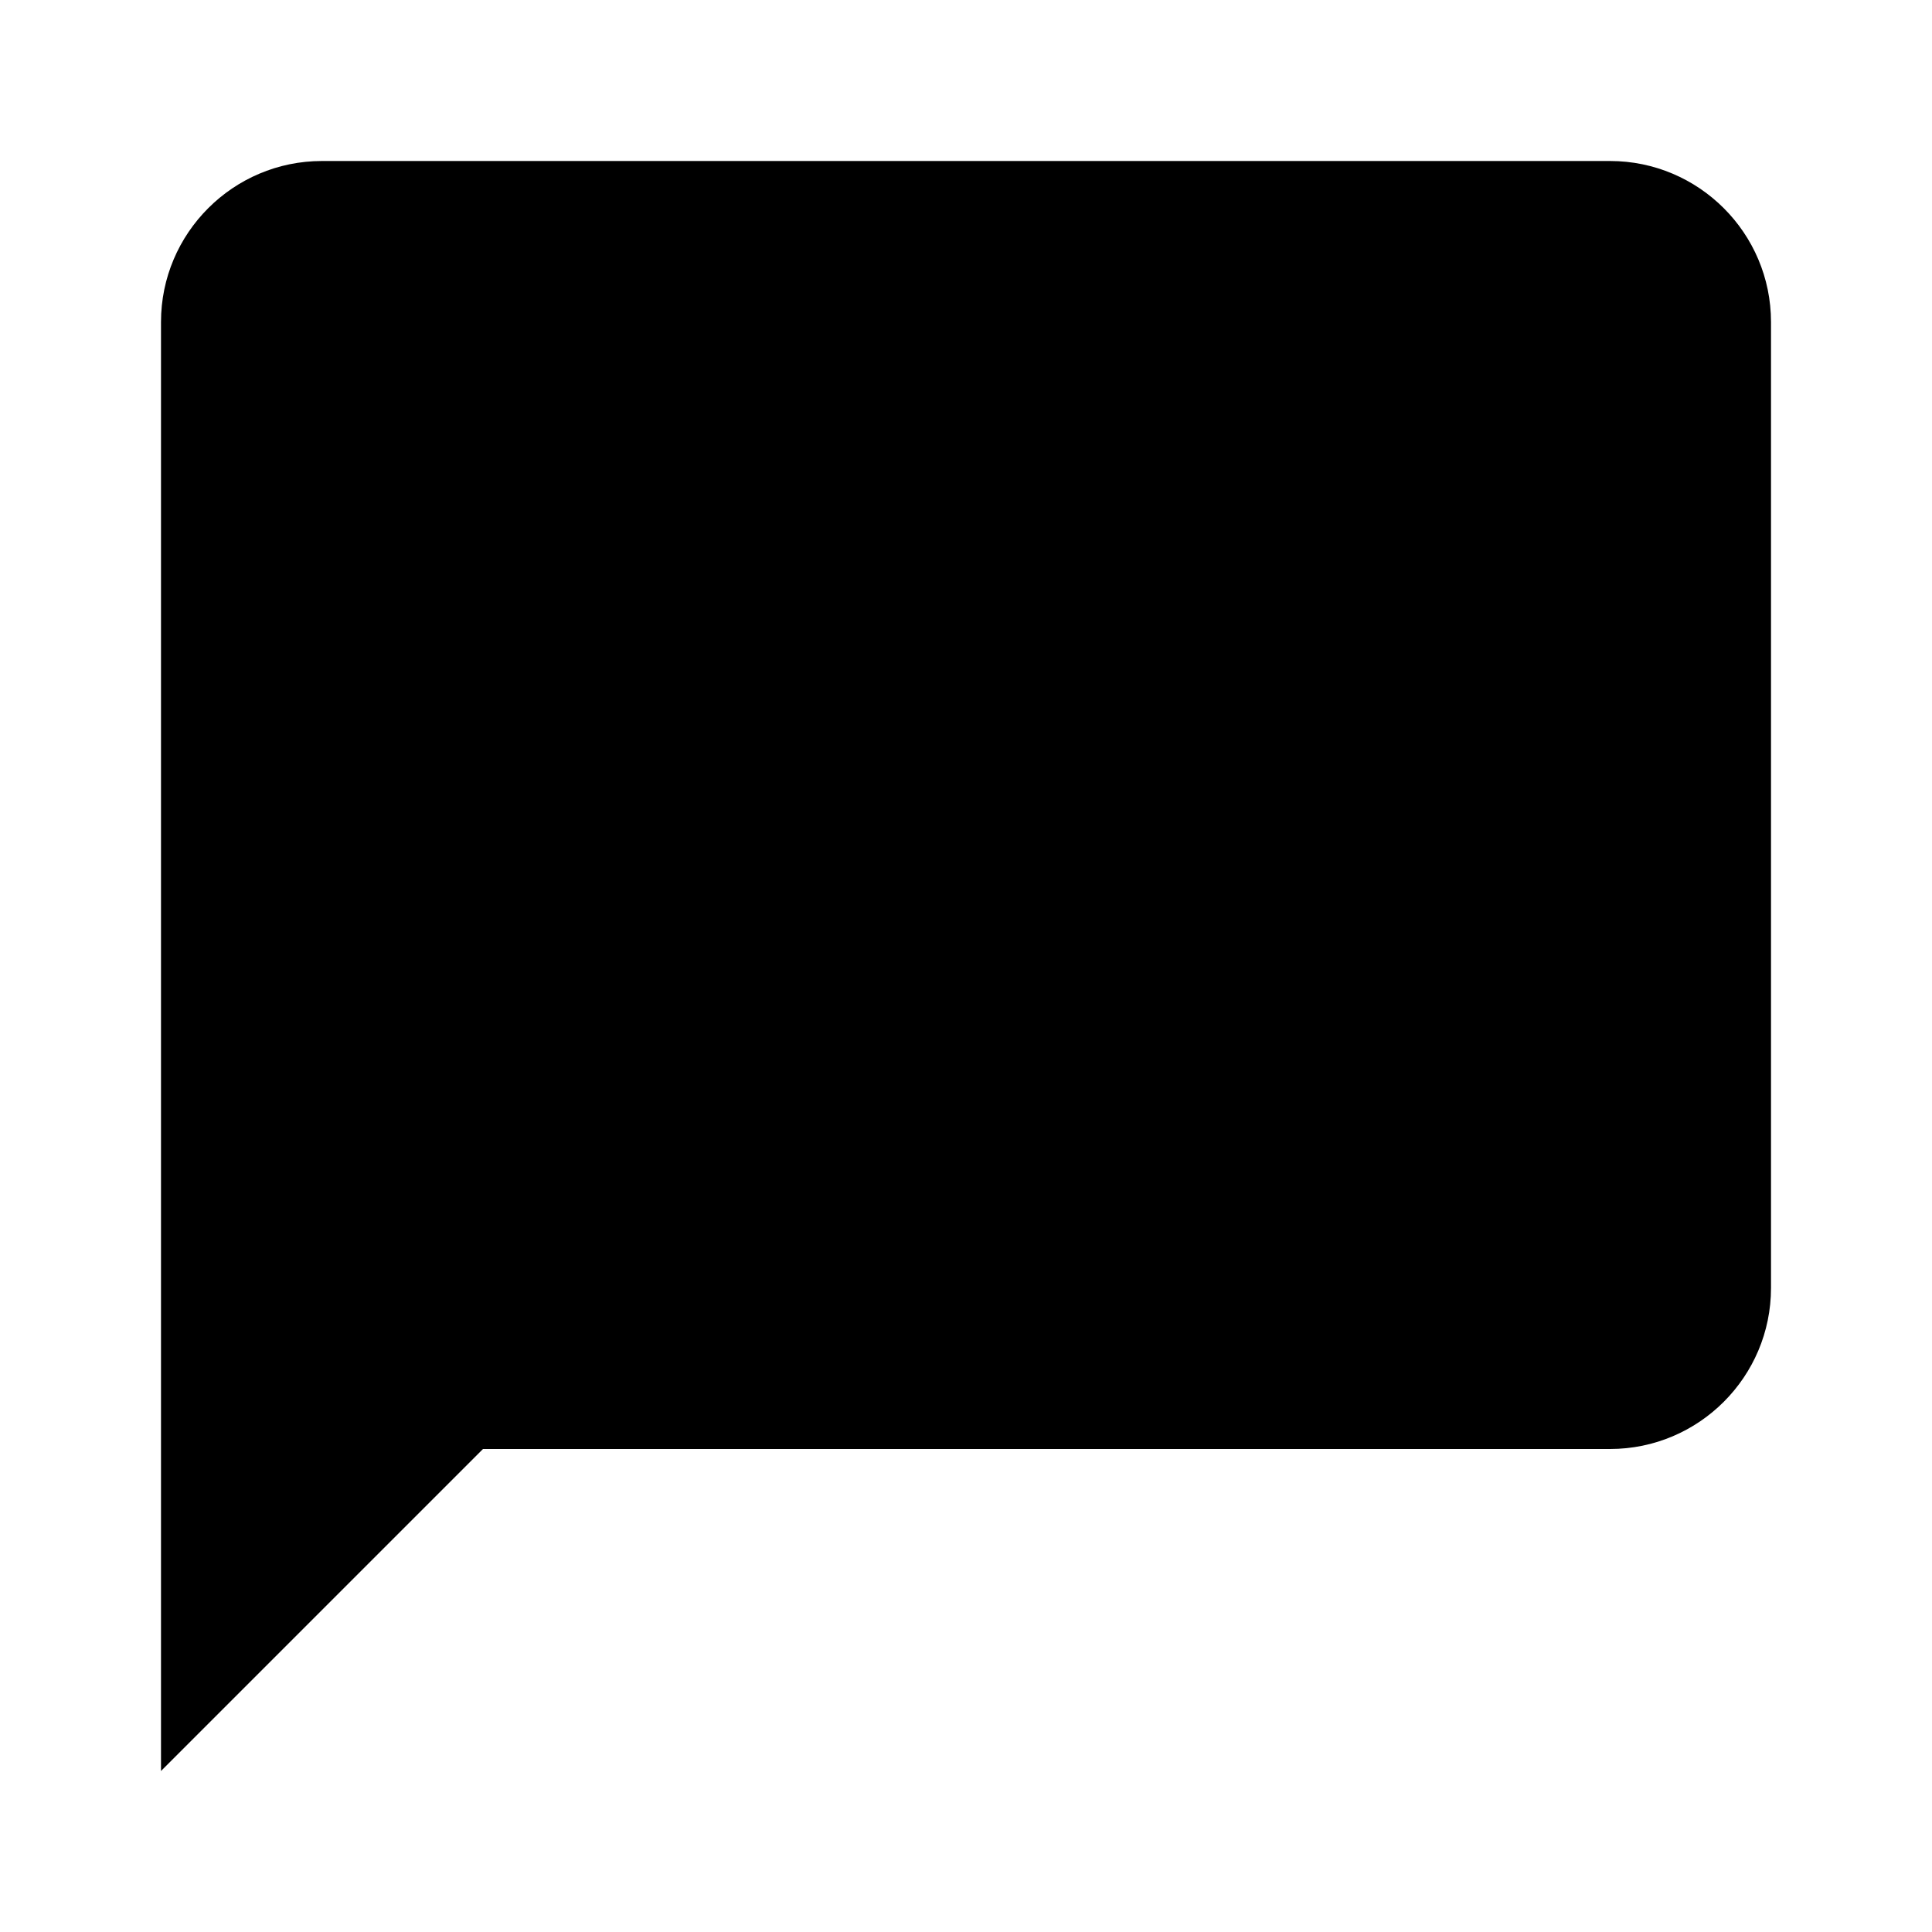
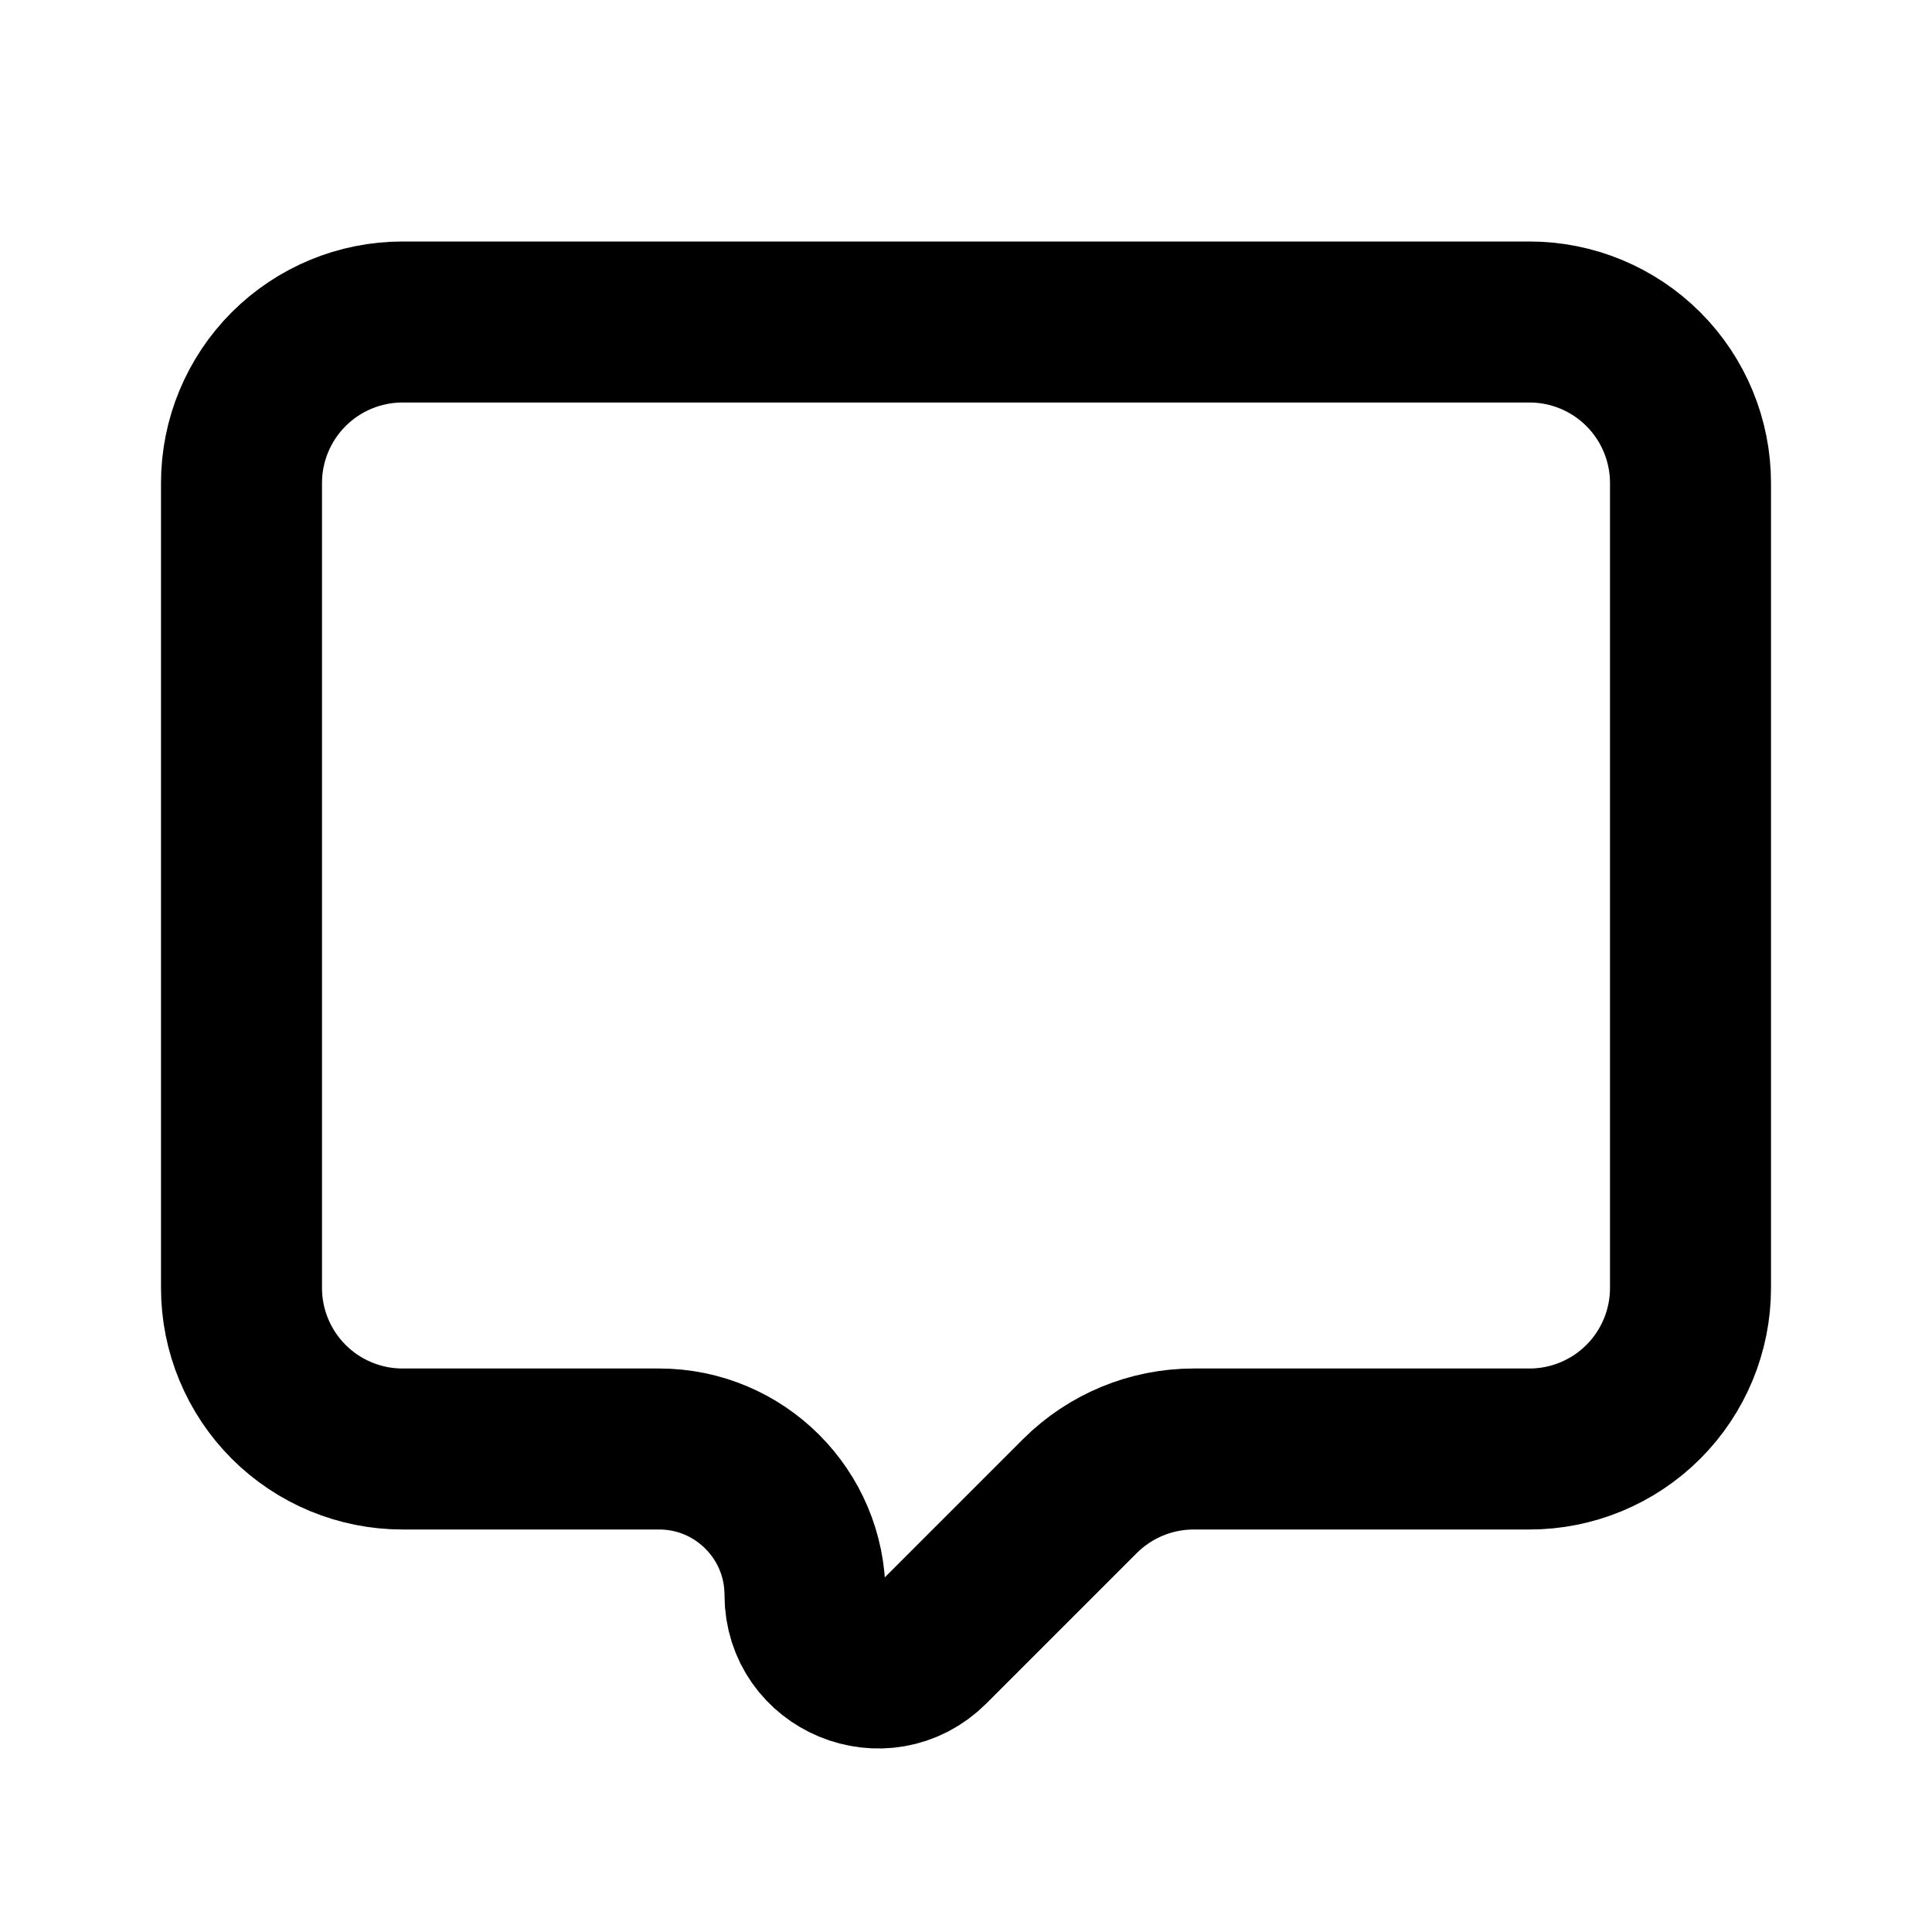
<svg xmlns="http://www.w3.org/2000/svg" width="24" height="24" viewBox="0 0 24 24" fill="none">
-   <path d="M20 2H4C2.897 2 2 2.897 2 4V22L6 18H20C21.103 18 22 17.103 22 16V4C22 2.897 21.103 2 20 2Z" fill="black" />
+   <path d="M19 4H5C4.47 4 3.961 4.211 3.586 4.586C3.211 4.961 3 5.47 3 6V16C3 16.53 3.211 17.039 3.586 17.414C3.961 17.789 4.47 18 5 18H8.188C9.188 18 10 18.811 10 19.812C10 20.62 10.976 21.024 11.547 20.453L13.414 18.586C13.789 18.211 14.298 18 14.828 18H19C19.53 18 20.039 17.789 20.414 17.414C20.789 17.039 21 16.53 21 16V6C21 5.47 20.789 4.961 20.414 4.586C20.039 4.211 19.53 4 19 4V4Z" stroke="black" stroke-width="2" stroke-linecap="round" stroke-linejoin="round" />
</svg>
